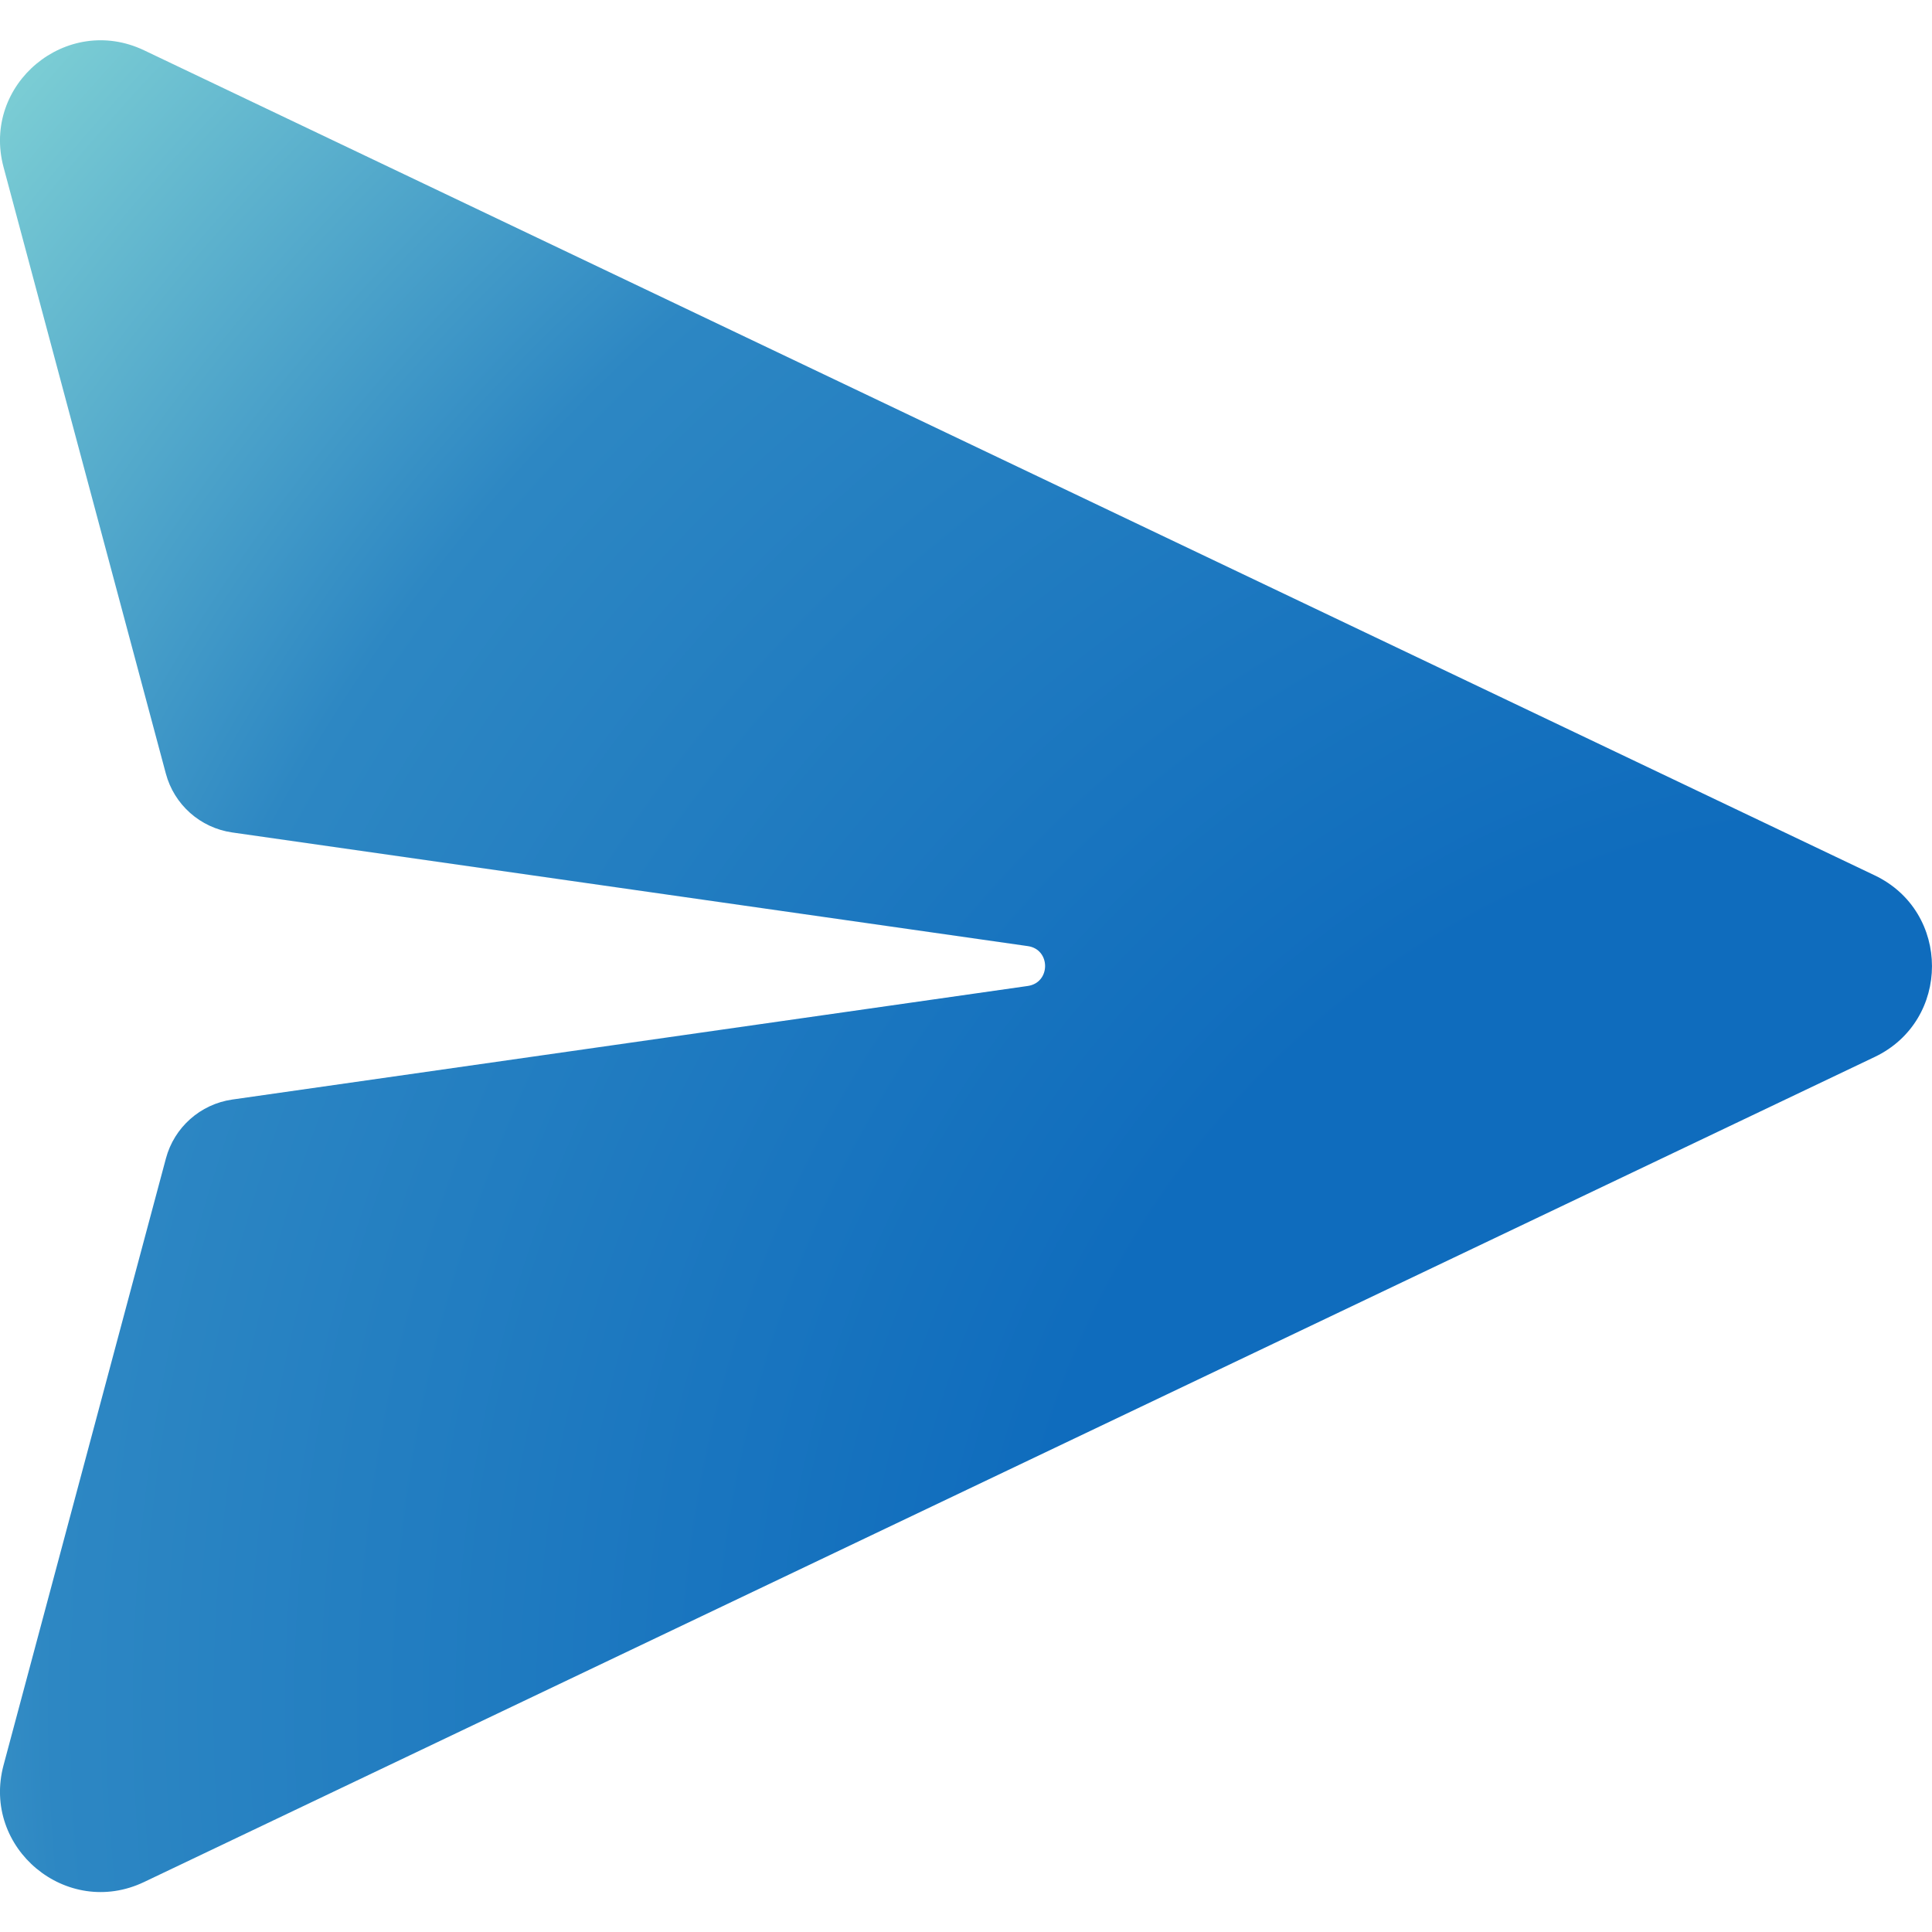
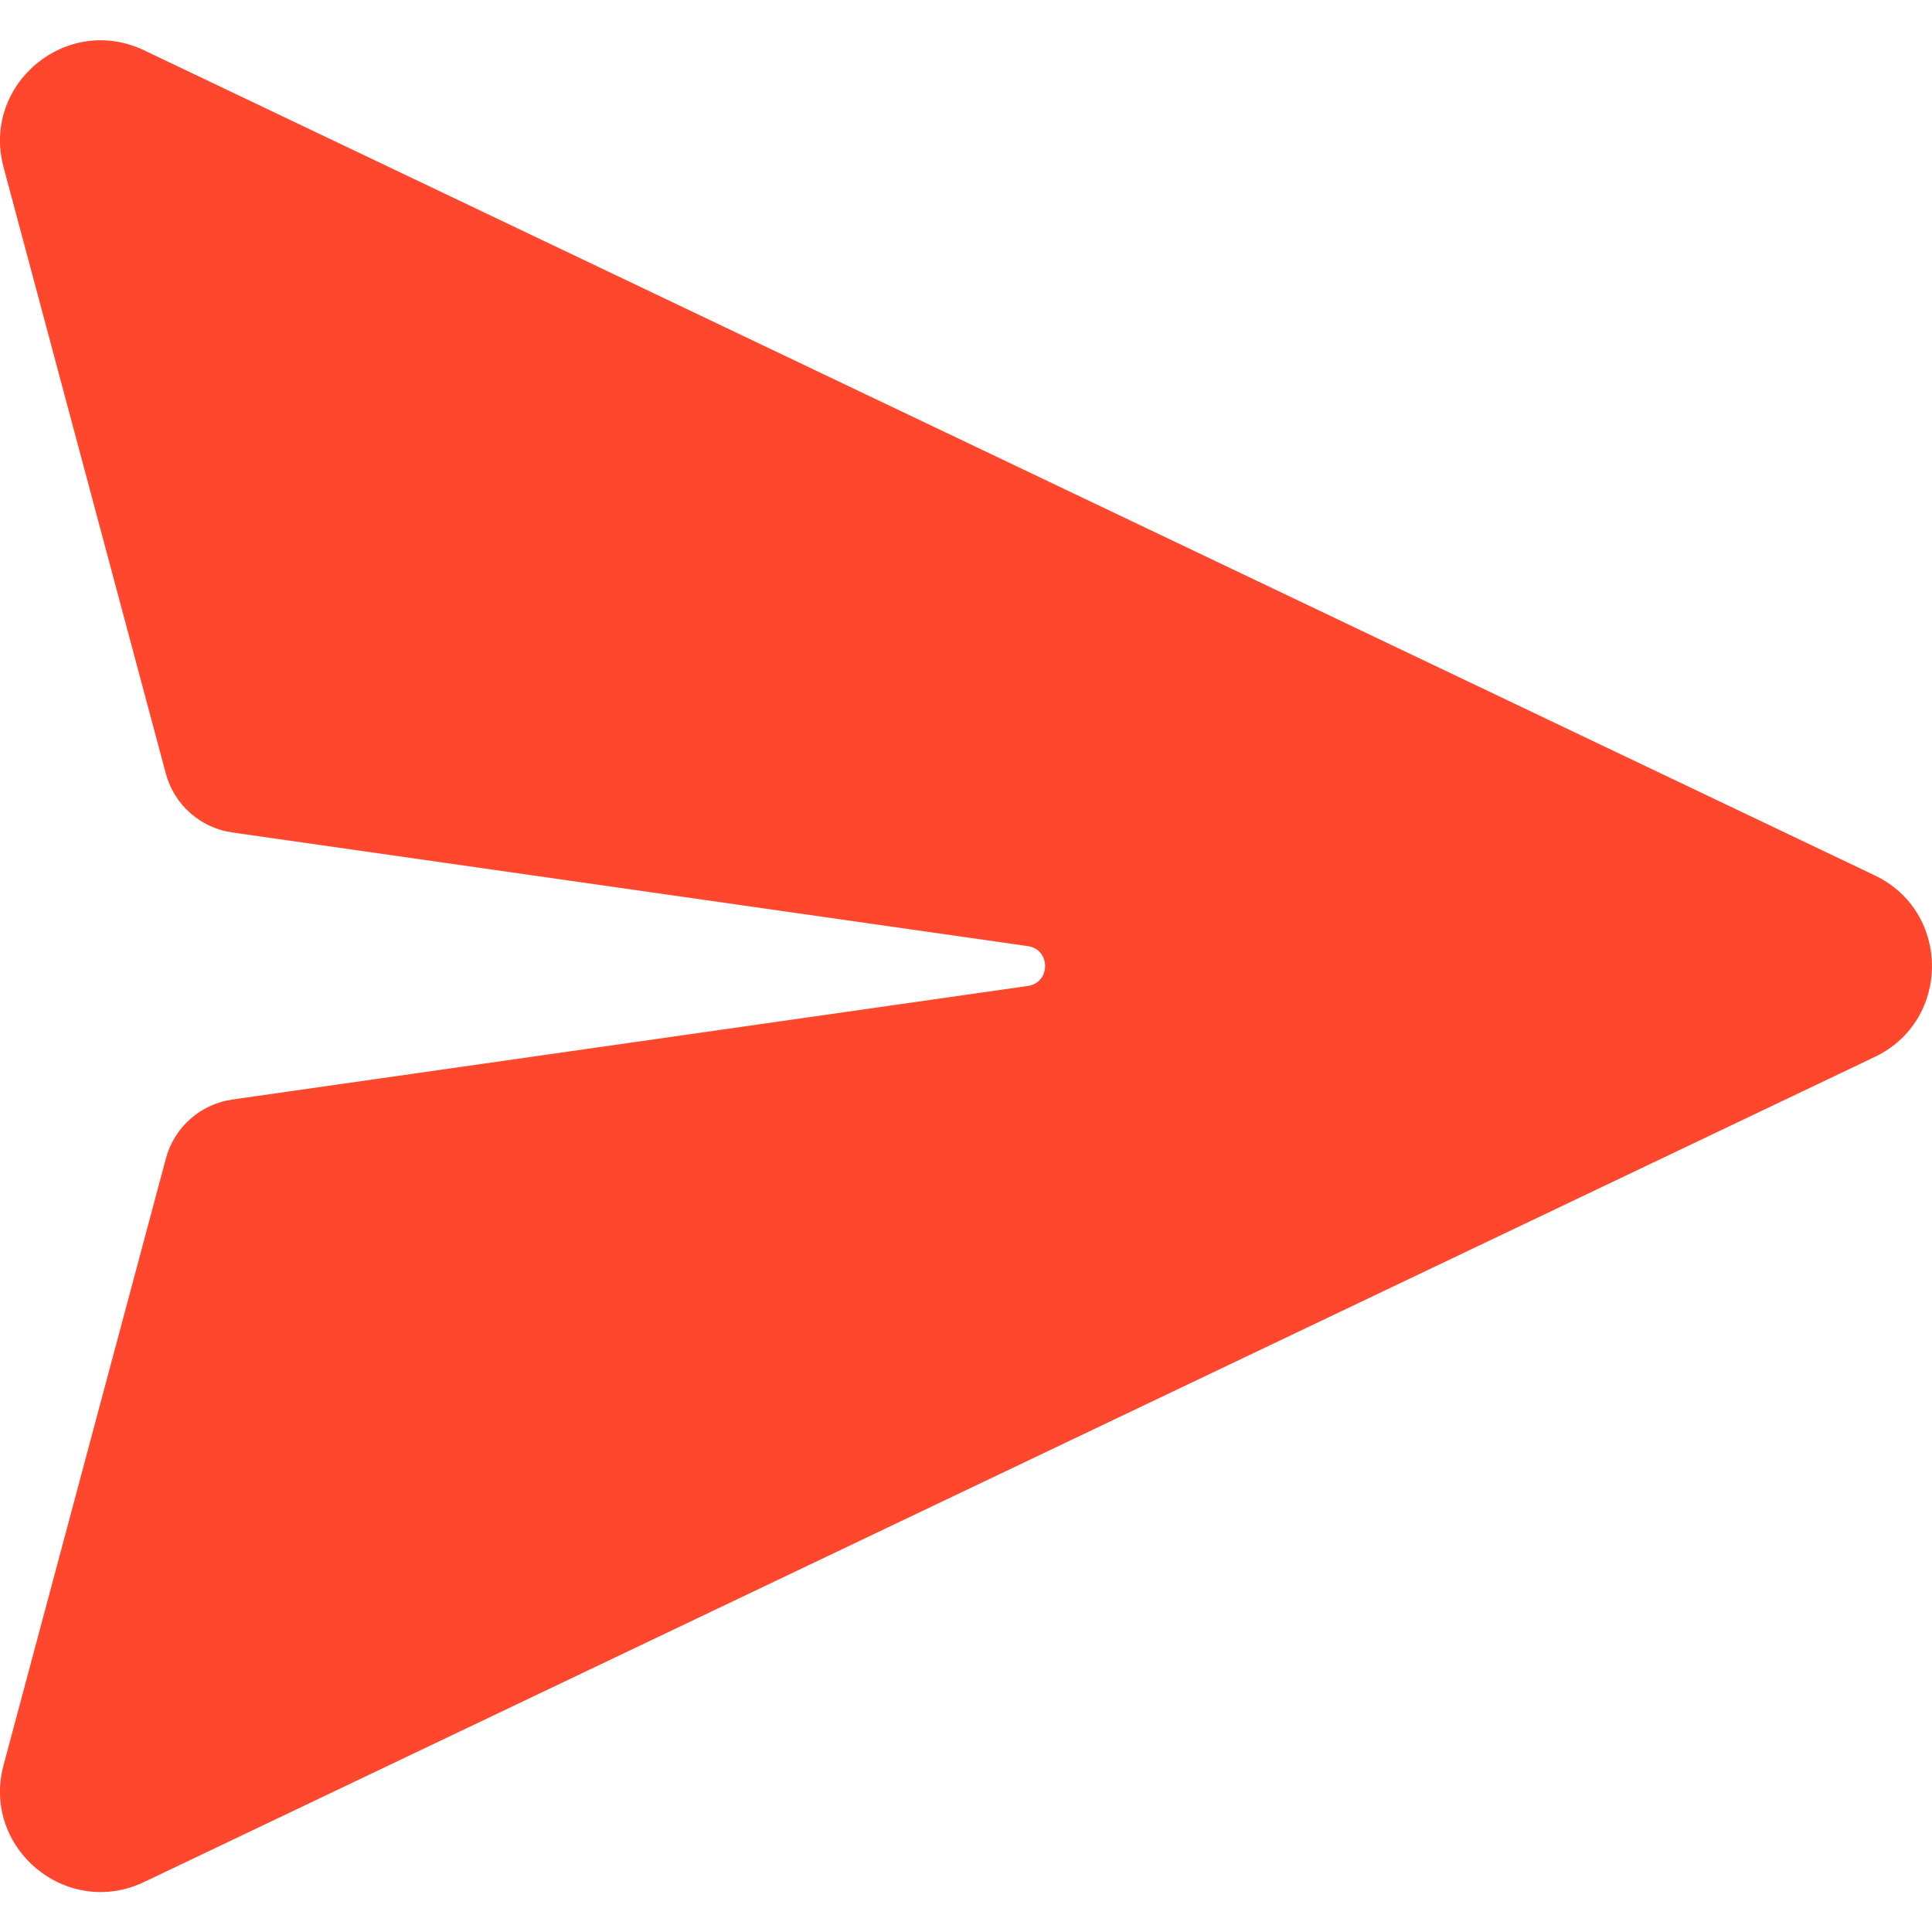
<svg xmlns="http://www.w3.org/2000/svg" width="24" height="24" viewBox="0 0 24 24" fill="none">
  <path d="M1.79 0.625C0.827 0.166 -0.231 1.046 0.044 2.076L2.06 9.609C2.163 9.996 2.488 10.284 2.884 10.341L12.768 11.753C13.054 11.793 13.054 12.207 12.768 12.248L2.885 13.659C2.489 13.716 2.164 14.004 2.061 14.391L0.044 21.928C-0.231 22.958 0.827 23.838 1.79 23.379L23.288 13.13C24.237 12.678 24.237 11.326 23.288 10.874L1.79 0.625Z" fill="url(#paint0_radial_2280_119090)" />
  <defs>
    <radialGradient id="paint0_radial_2280_119090" cx="0" cy="0" r="1" gradientUnits="userSpaceOnUse" gradientTransform="translate(24.0234 21.2469) rotate(-142.006) scale(33.4402 32.3913)">
-       <stop offset="0.336" stop-color="#0F6CBD" />
-       <stop offset="0.703" stop-color="#2D87C3" />
-       <stop offset="1" stop-color="#8DDDD8" />
+       <stop offset="0.336" stop-color="#FF472E" />
+       <stop offset="0.703" stop-color="#FF472E" />
+       <stop offset="1" stop-color="#FF472E" />
    </radialGradient>
  </defs>
</svg>
